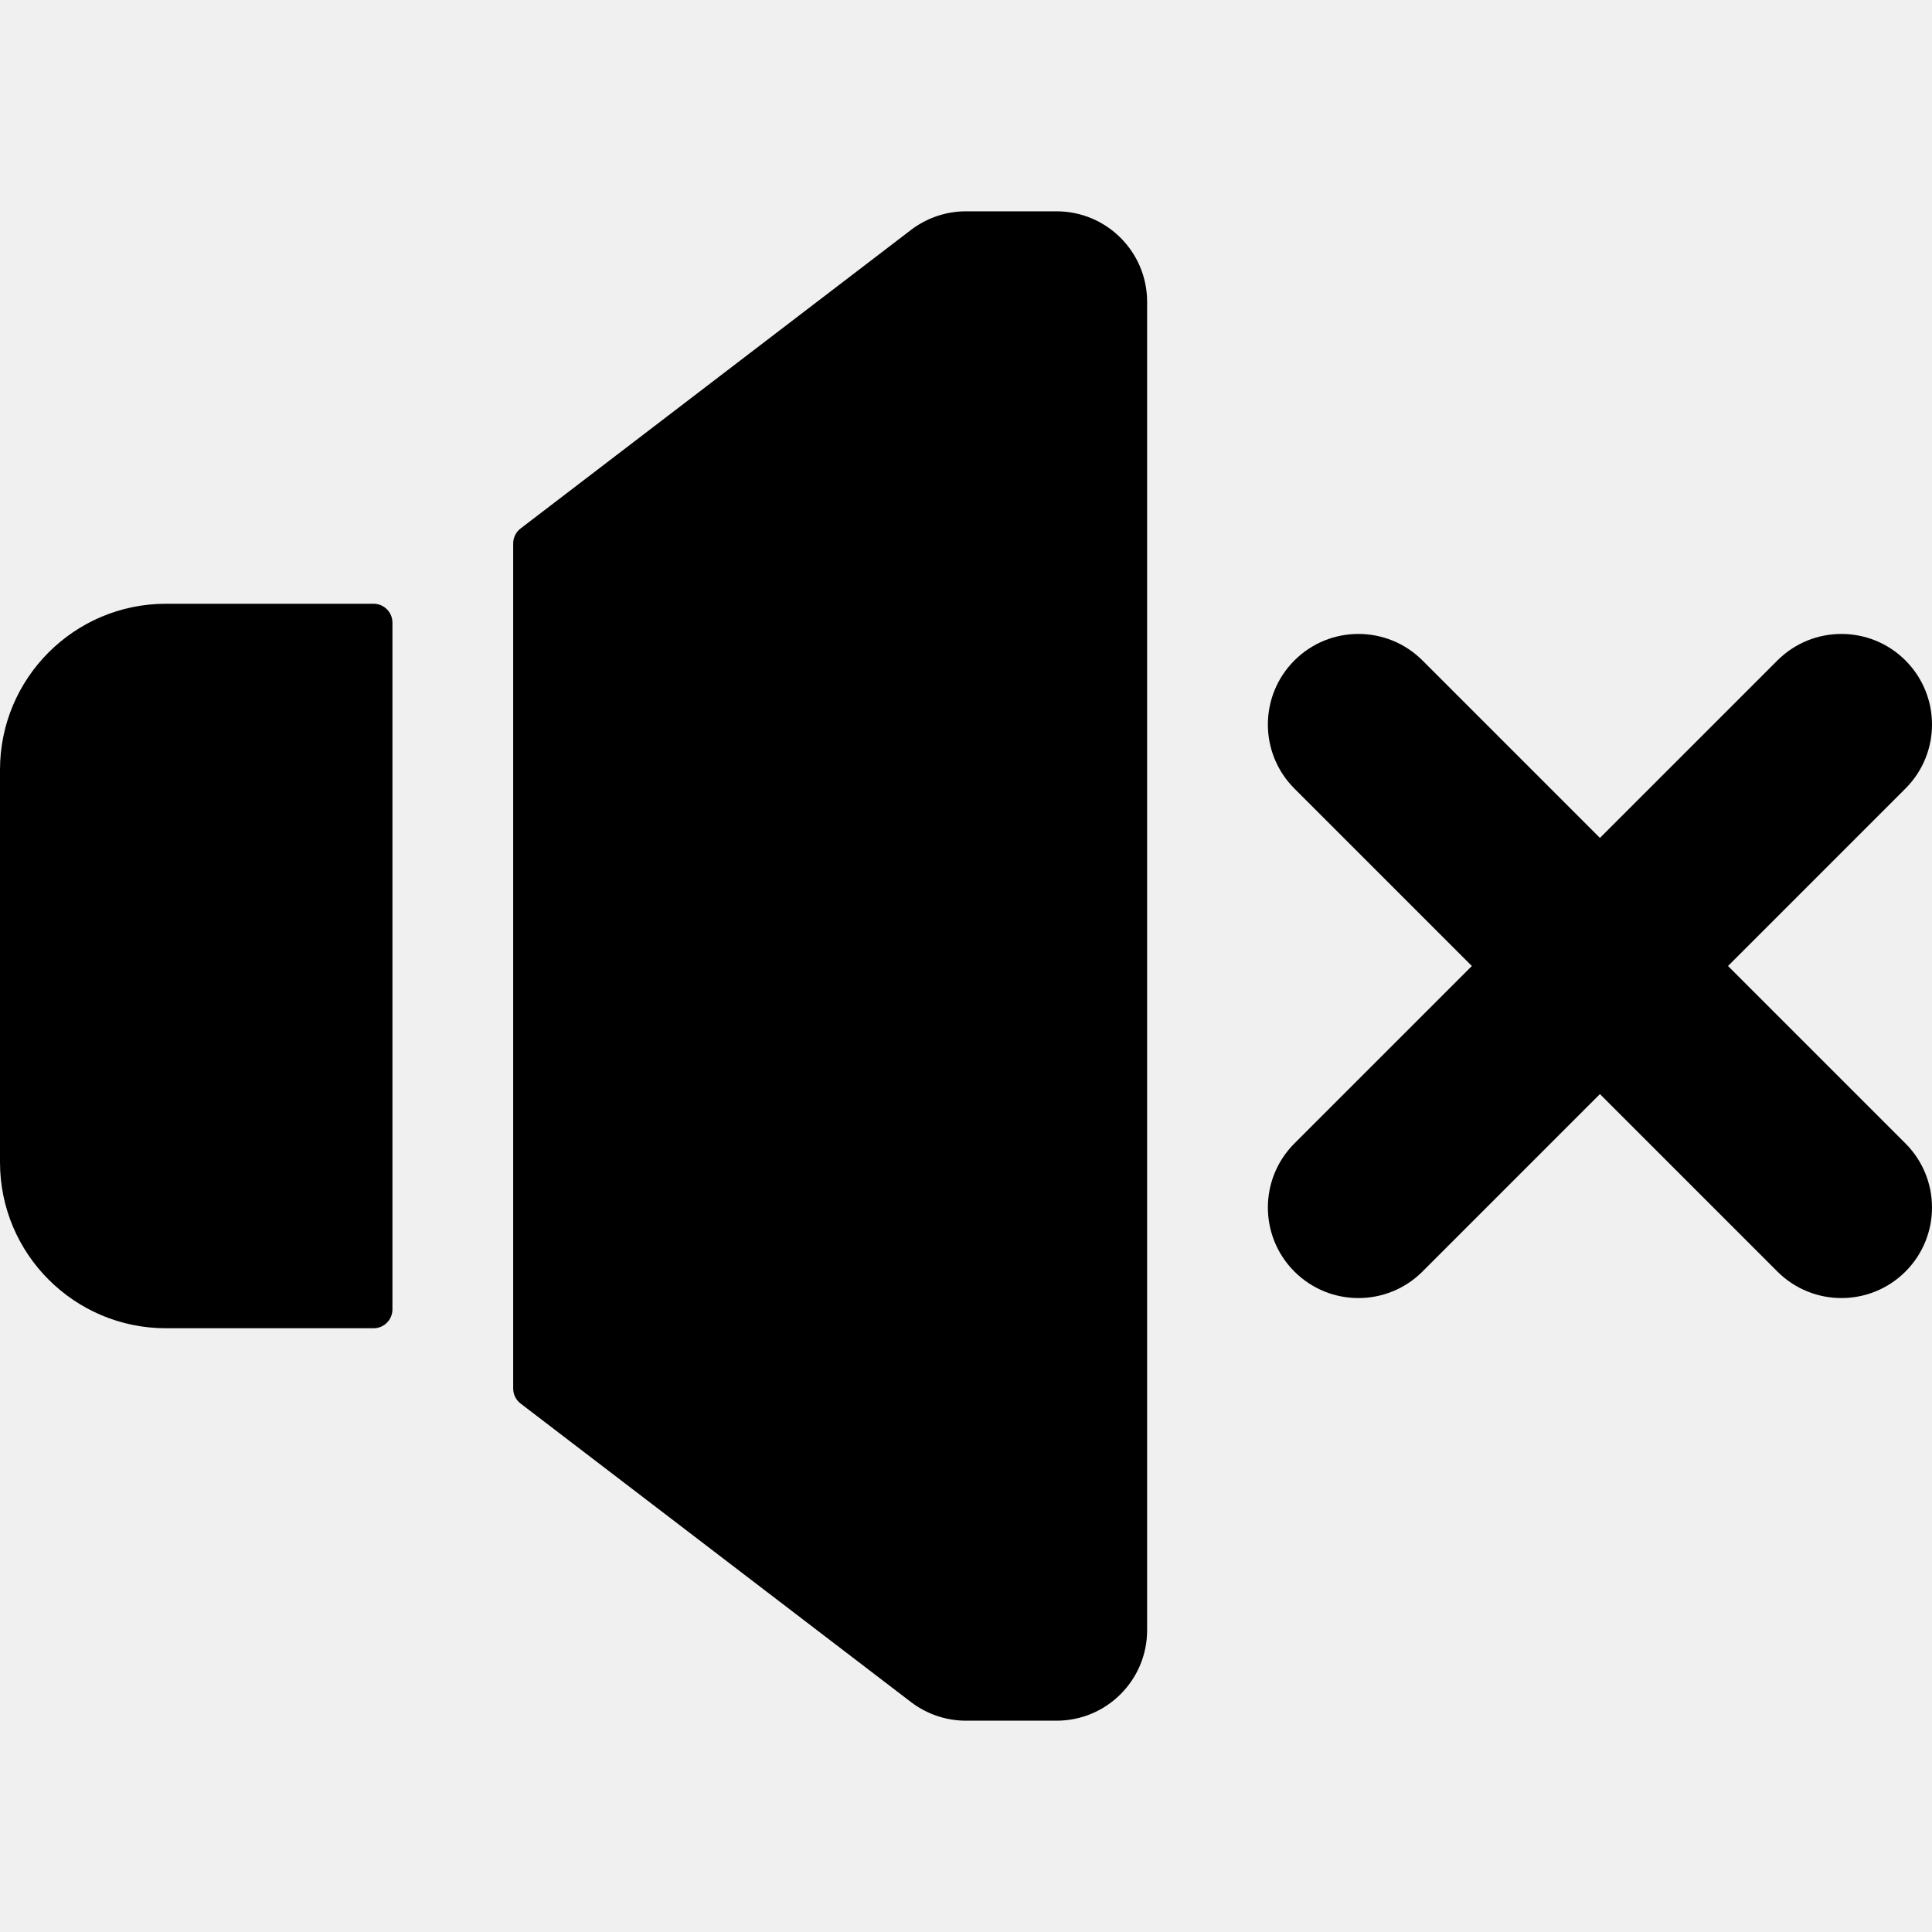
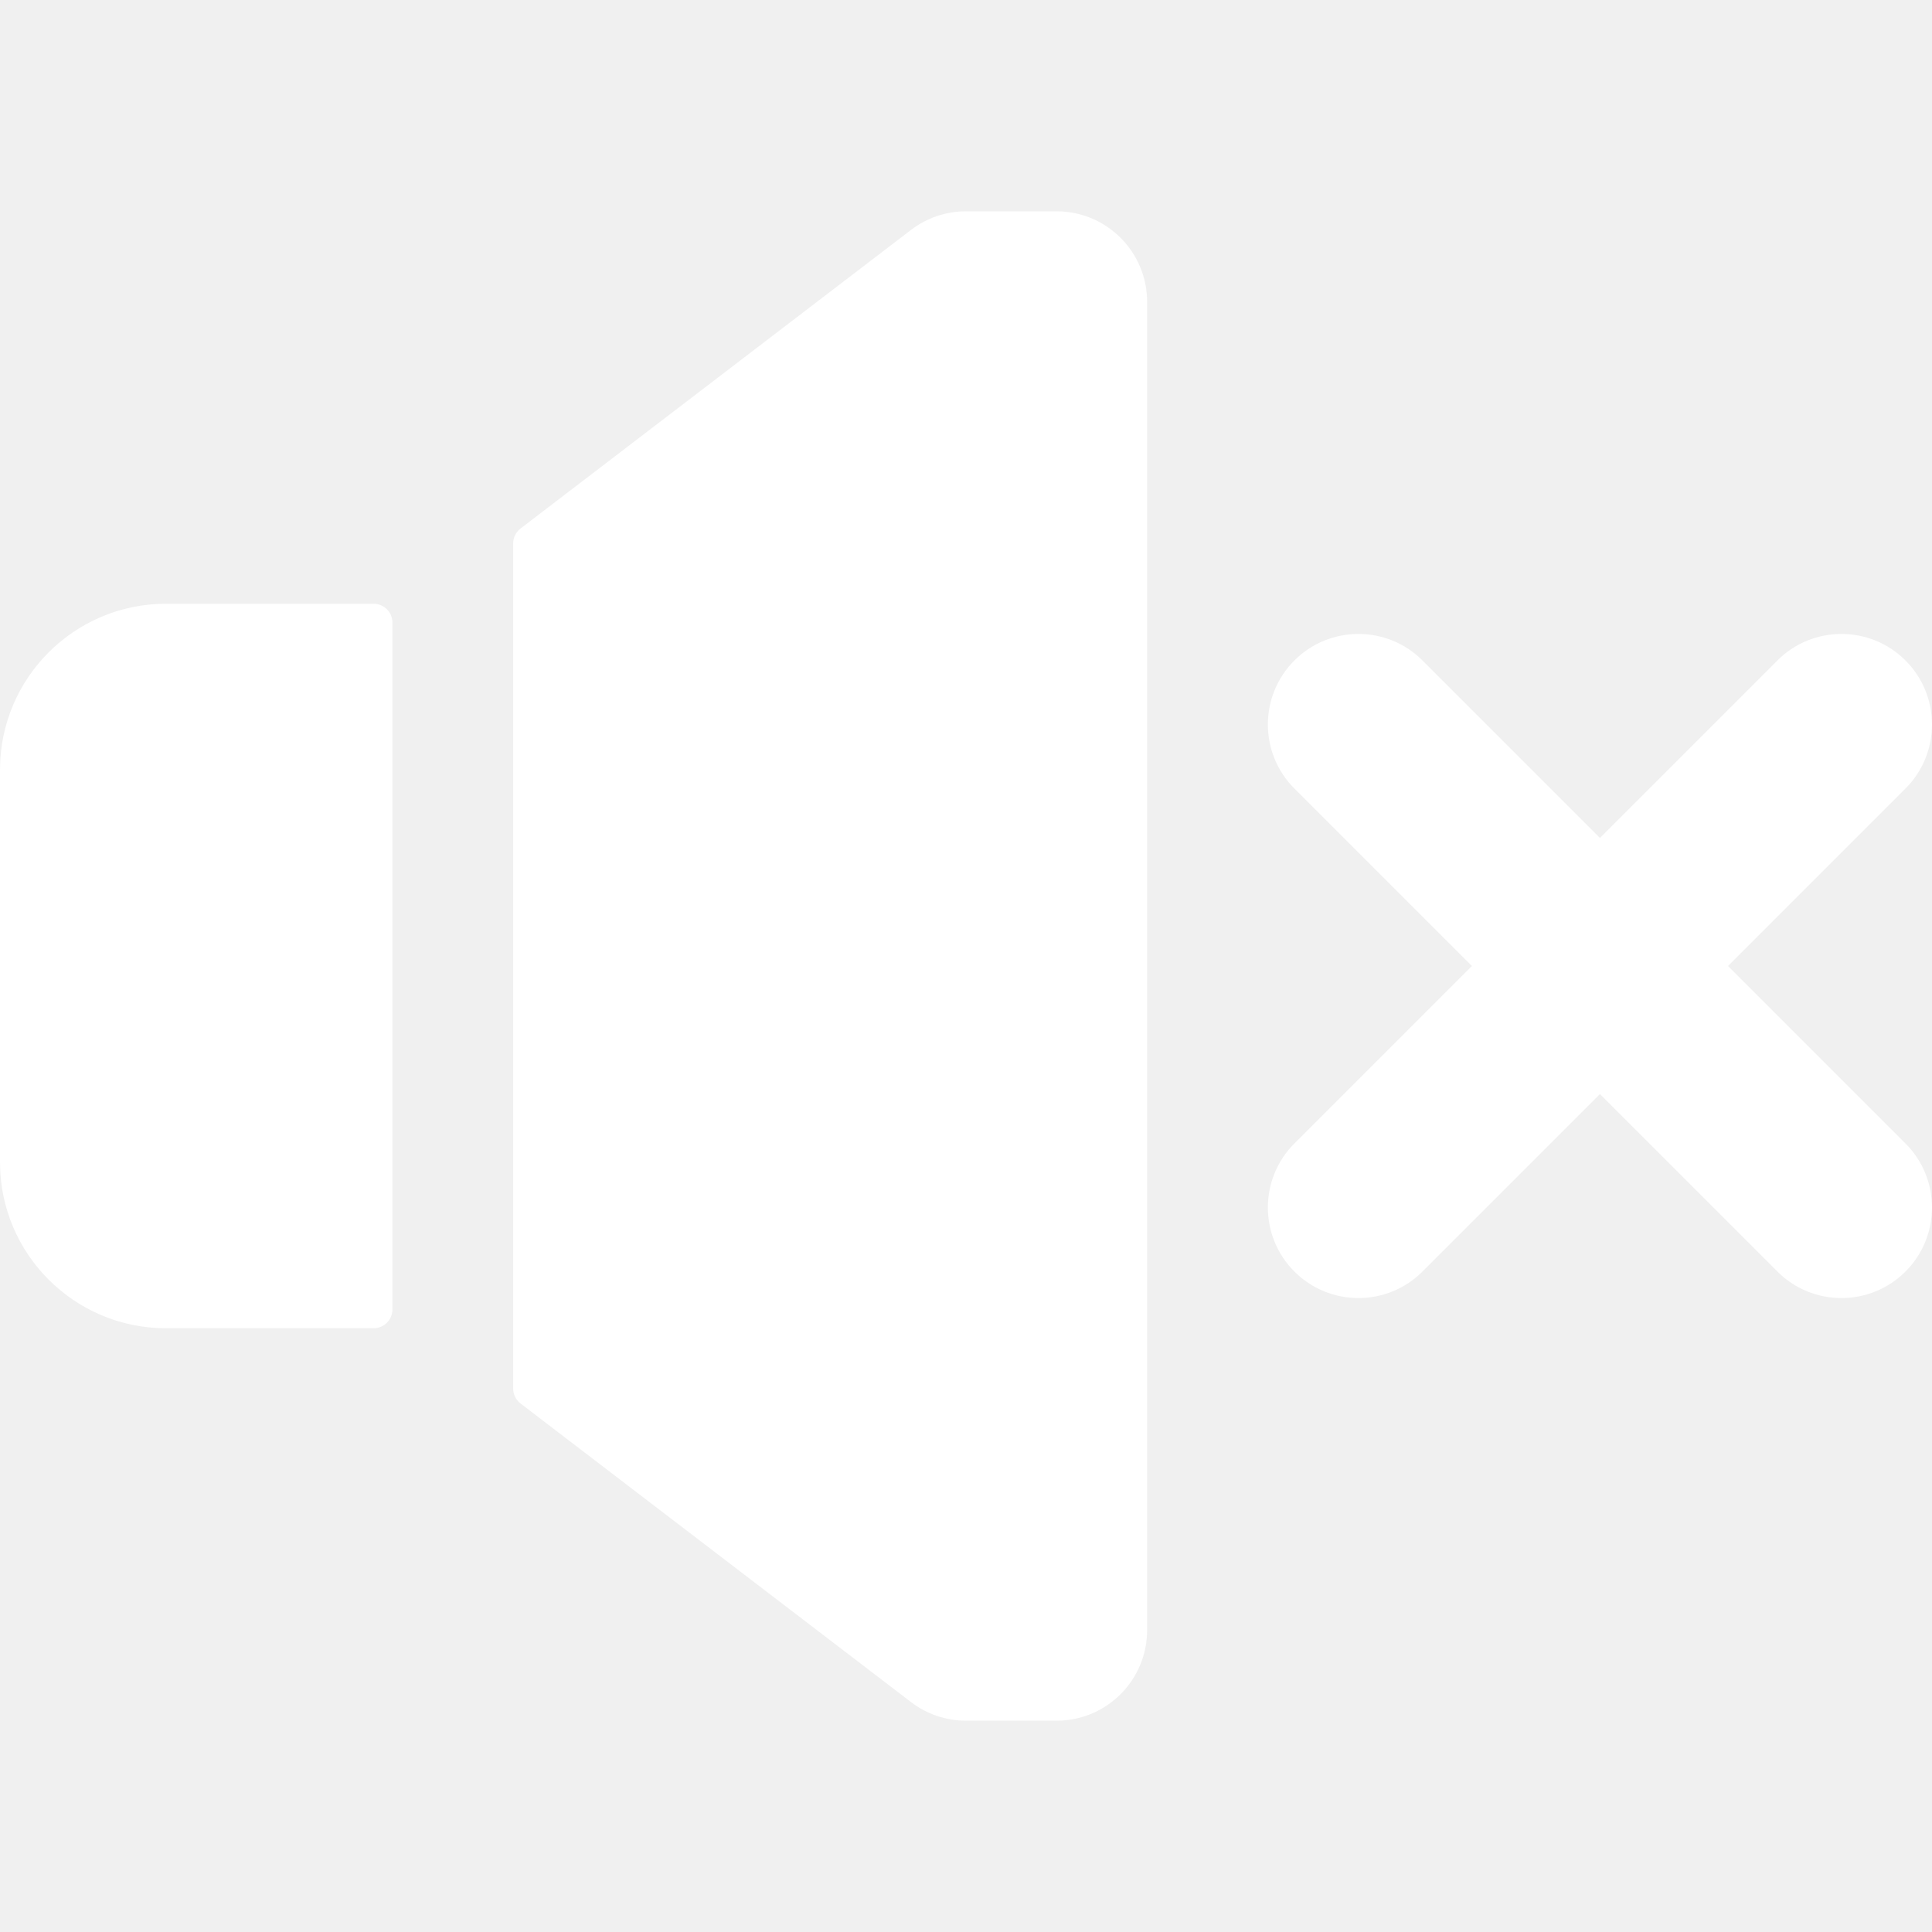
- <svg xmlns="http://www.w3.org/2000/svg" width="24" height="24" viewBox="0 0 512 512" fill="none">
-   <path d="m457.941 256 47.029-47.029c9.372-9.373 9.372-24.568 0-33.941-9.373-9.373-24.568-9.373-33.941 0l-47.029 47.029-47.029-47.029c-9.373-9.373-24.568-9.373-33.941 0-9.372 9.373-9.372 24.568 0 33.941l47.029 47.029-47.029 47.029c-9.372 9.373-9.372 24.568 0 33.941 4.686 4.687 10.827 7.03 16.97 7.03s12.284-2.343 16.971-7.029l47.029-47.03 47.029 47.029c4.687 4.687 10.828 7.03 16.971 7.03s12.284-2.343 16.971-7.029c9.372-9.373 9.372-24.568 0-33.941z" fill="currentColor" />
-   <path d="m99 160h-55c-24.301 0-44 19.699-44 44v104c0 24.301 19.699 44 44 44h55c2.761 0 5-2.239 5-5v-182c0-2.761-2.239-5-5-5z" fill="currentColor" />
-   <path d="m280 56h-24c-5.269 0-10.392 1.734-14.578 4.935l-103.459 79.116c-1.237.946-1.963 2.414-1.963 3.972v223.955c0 1.557.726 3.026 1.963 3.972l103.459 79.115c4.186 3.201 9.309 4.936 14.579 4.936h23.999c13.255 0 24-10.745 24-24v-352.001c0-13.255-10.745-24-24-24z" fill="currentColor" />
+ <svg xmlns="http://www.w3.org/2000/svg" id="Layer" enable-background="new 0 0 512 512" height="512" viewBox="0 0 512 512" width="512">
+   <path fill="white" d="m457.941 256 47.029-47.029c9.372-9.373 9.372-24.568 0-33.941-9.373-9.373-24.568-9.373-33.941 0l-47.029 47.029-47.029-47.029c-9.373-9.373-24.568-9.373-33.941 0-9.372 9.373-9.372 24.568 0 33.941l47.029 47.029-47.029 47.029c-9.372 9.373-9.372 24.568 0 33.941 4.686 4.687 10.827 7.03 16.97 7.03s12.284-2.343 16.971-7.029l47.029-47.03 47.029 47.029c4.687 4.687 10.828 7.03 16.971 7.03s12.284-2.343 16.971-7.029c9.372-9.373 9.372-24.568 0-33.941z" />
+   <path fill="white" d="m99 160h-55c-24.301 0-44 19.699-44 44v104c0 24.301 19.699 44 44 44h55c2.761 0 5-2.239 5-5v-182c0-2.761-2.239-5-5-5z" />
+   <path fill="white" d="m280 56h-24c-5.269 0-10.392 1.734-14.578 4.935l-103.459 79.116c-1.237.946-1.963 2.414-1.963 3.972v223.955c0 1.557.726 3.026 1.963 3.972l103.459 79.115c4.186 3.201 9.309 4.936 14.579 4.936h23.999c13.255 0 24-10.745 24-24v-352.001c0-13.255-10.745-24-24-24z" />
</svg>
